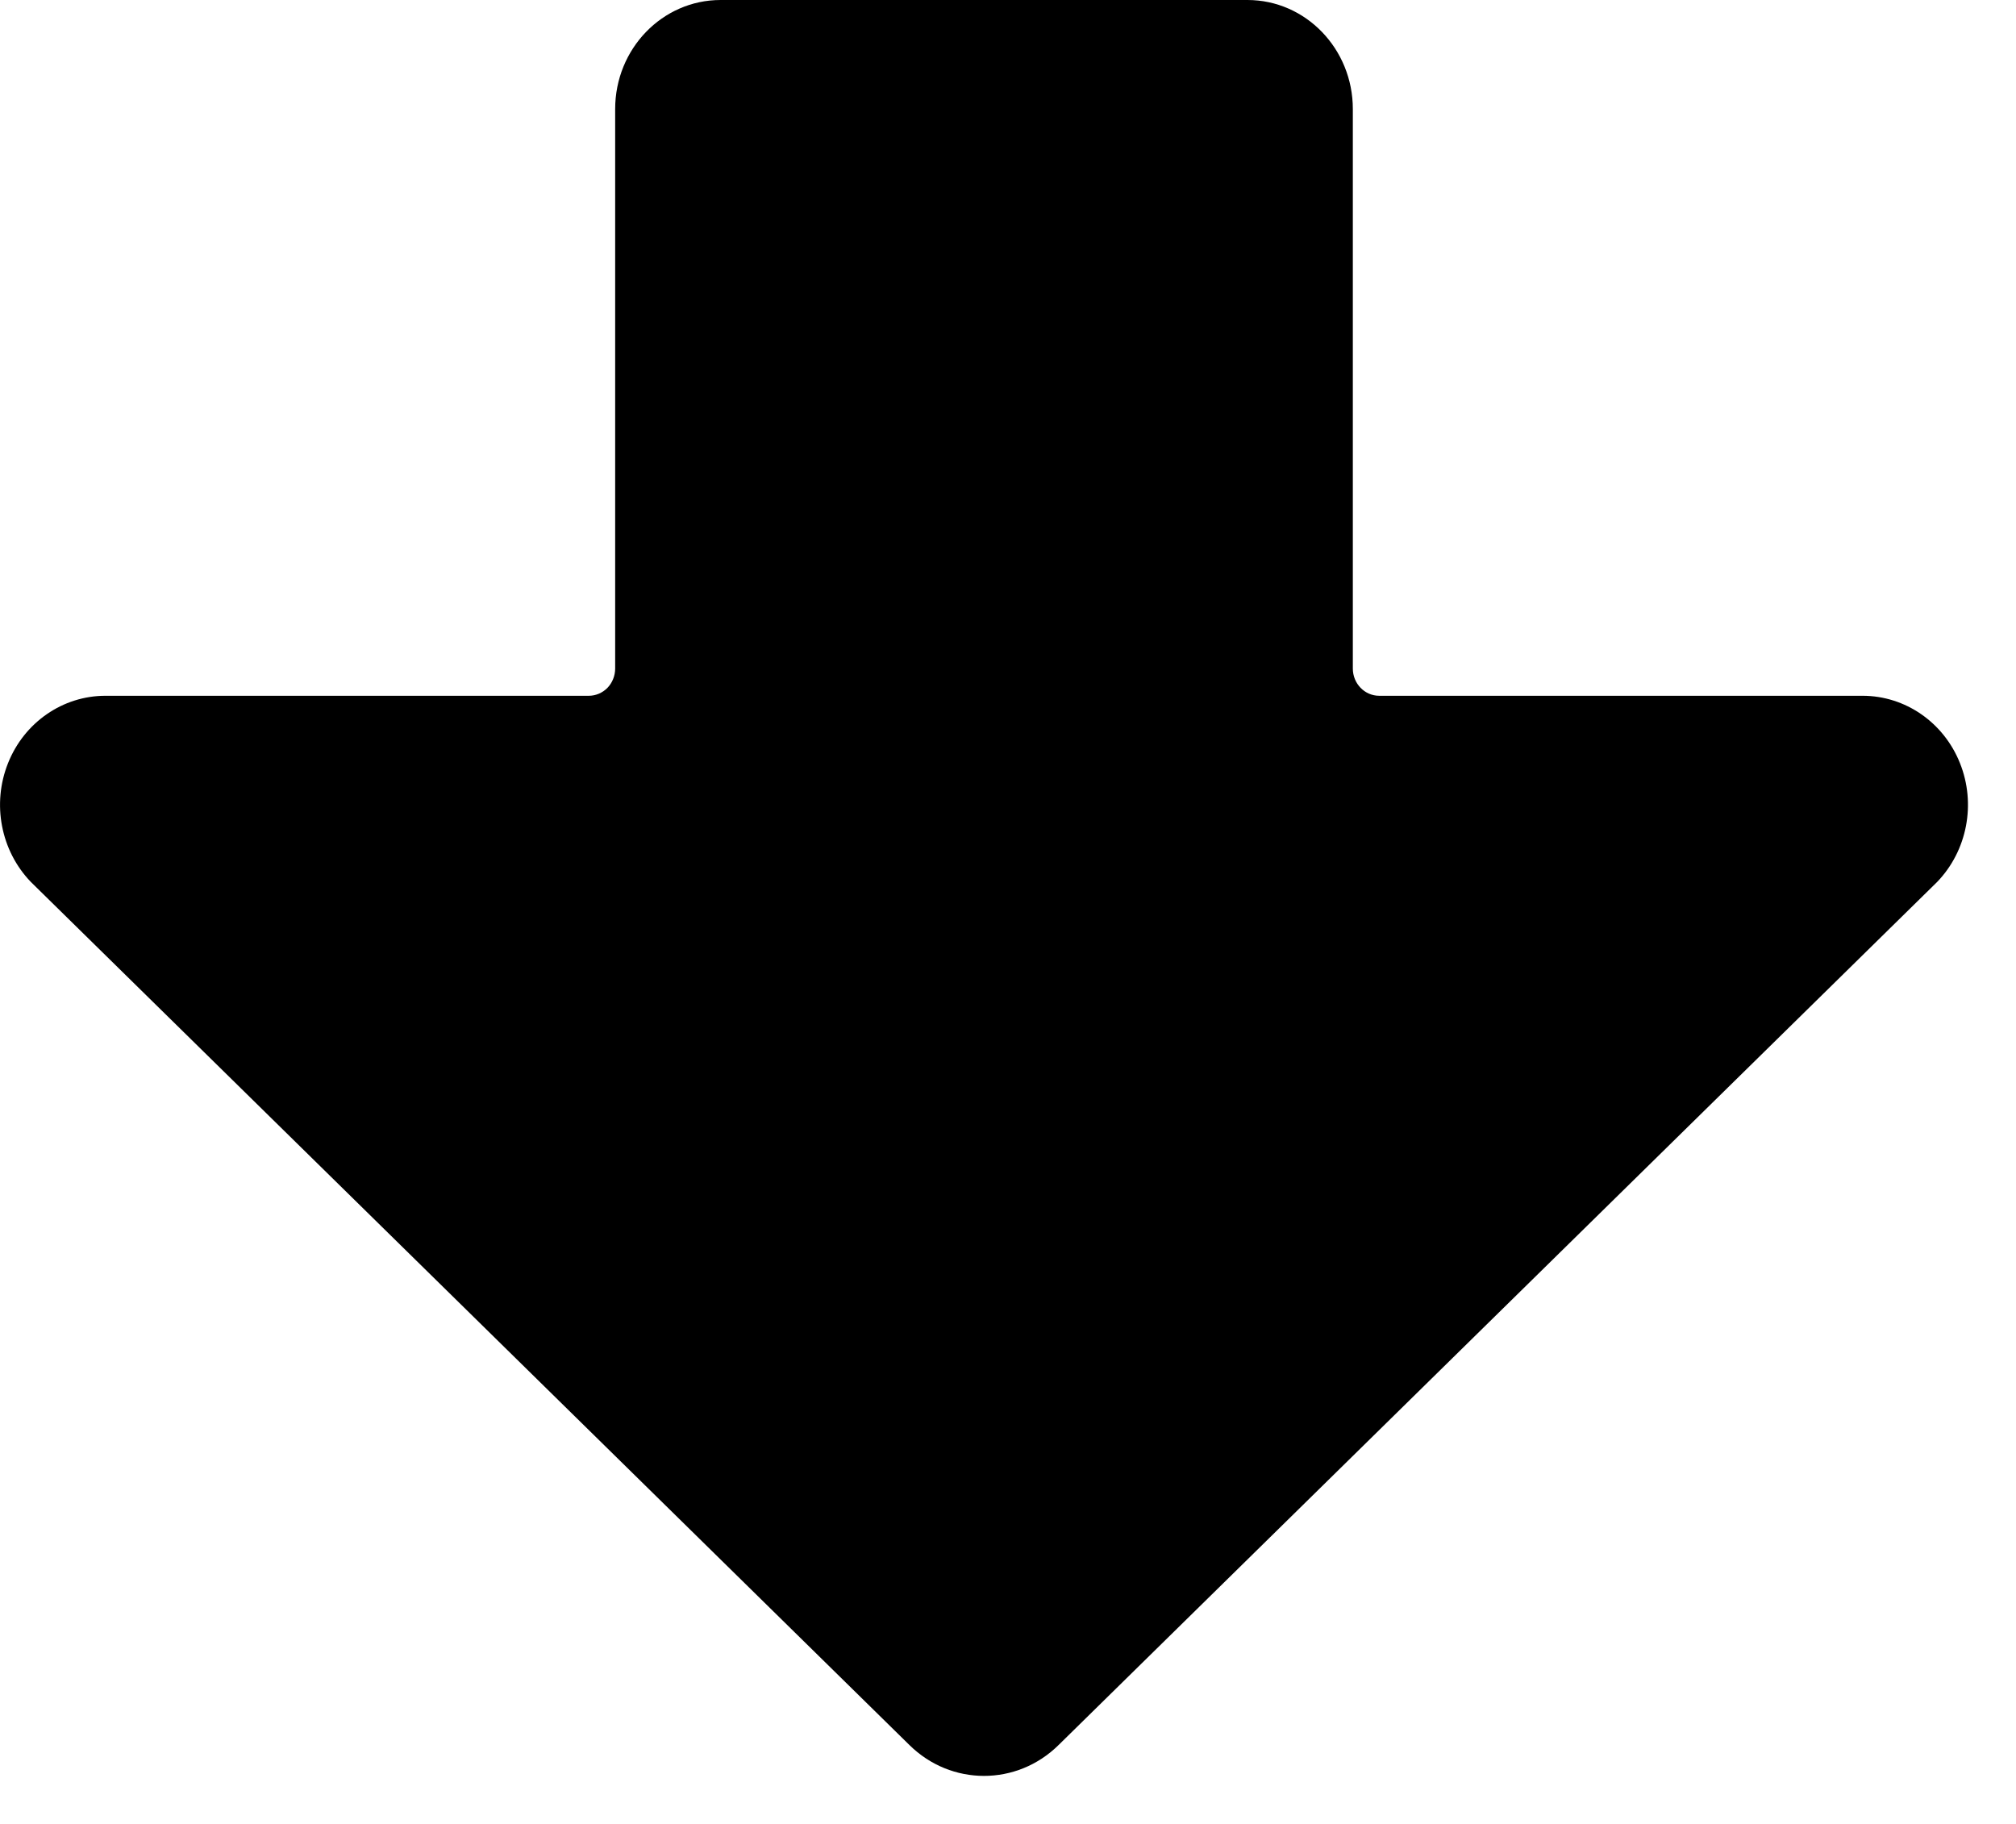
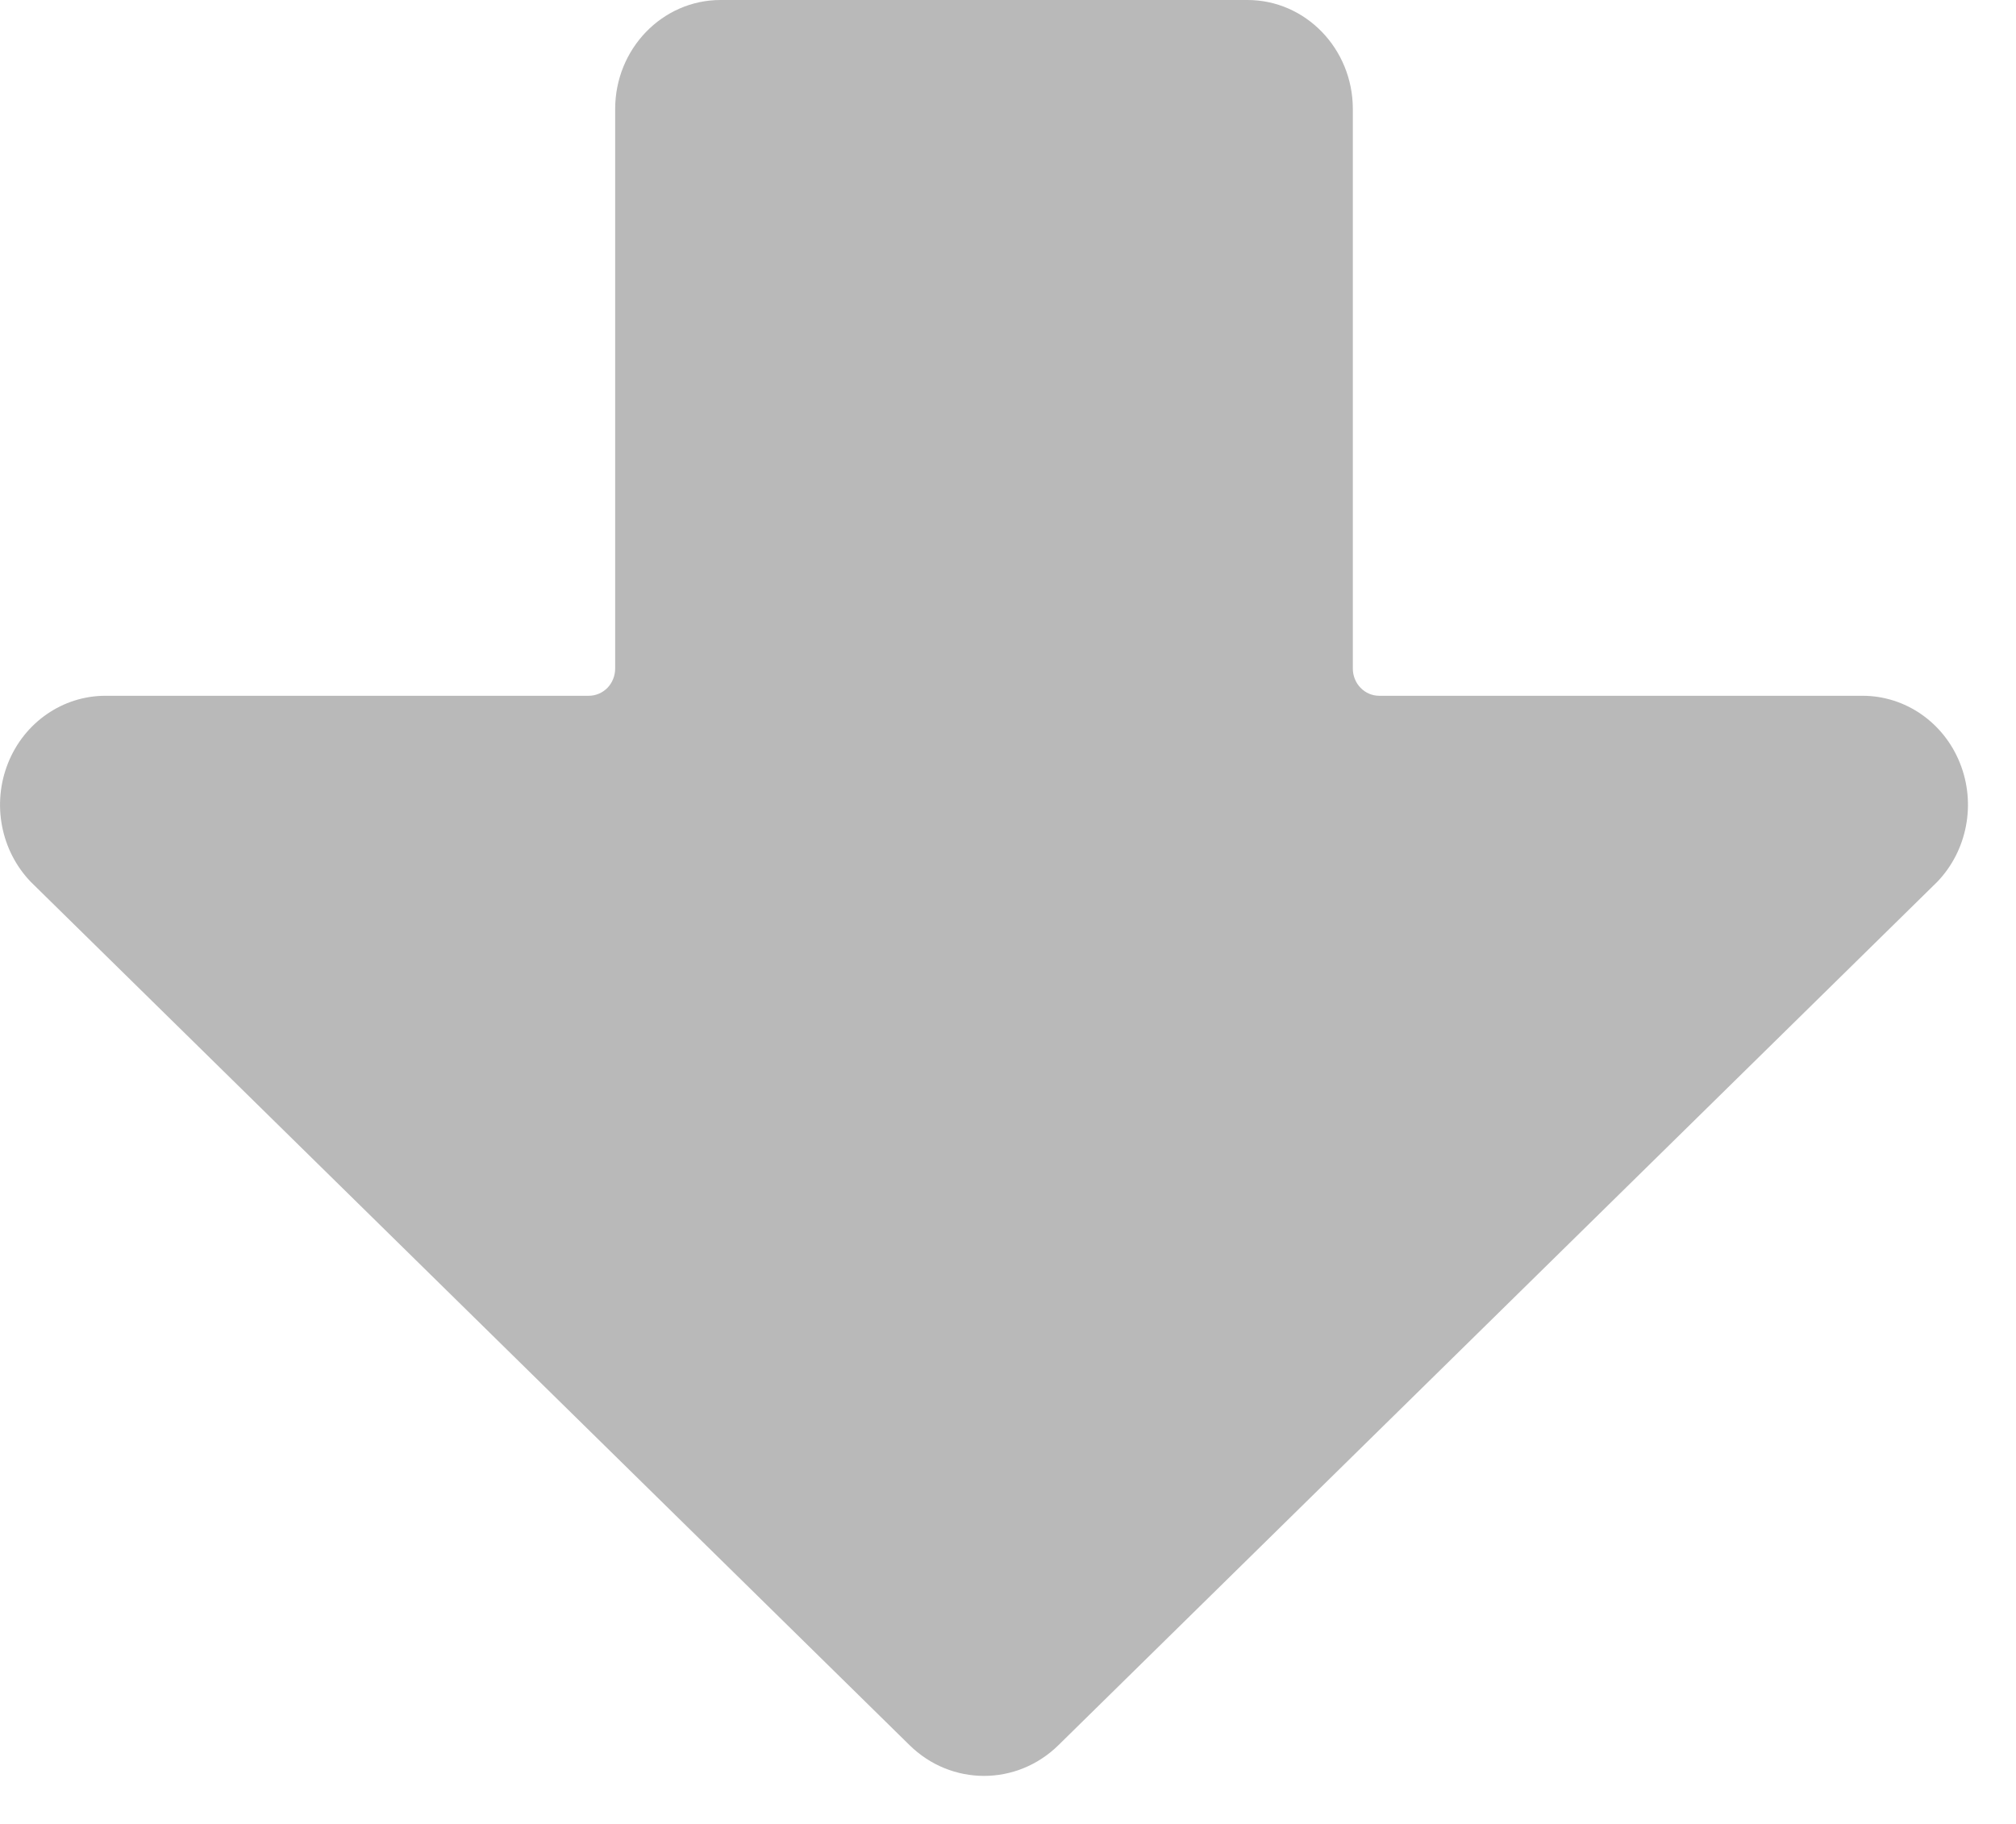
<svg xmlns="http://www.w3.org/2000/svg" width="21px" height="19px" viewBox="0 0 21 19" version="1.1">
  <g id="Page-1" stroke="none" stroke-width="1" fill="none" fill-rule="evenodd">
-     <g id="receive-" transform="translate(10.5, 9) scale(1, -1) translate(-10.5, -9) translate(0, -0.5)" fill="#000000">
+     <g id="receive-" transform="translate(10.5, 9) scale(1, -1) translate(-10.5, -9) translate(0, -0.5)" fill="#B9B9B9">
      <path d="M20.179,9.313 L11.027,0.322 C10.592,-0.107 9.908,-0.107 9.473,0.322 L0.321,9.313 C0.008,9.638 -0.086,10.127 0.084,10.551 C0.253,10.975 0.654,11.252 1.098,11.252 L6.133,11.252 C6.206,11.252 6.276,11.282 6.328,11.335 C6.379,11.388 6.408,11.461 6.408,11.536 L6.408,17.364 C6.408,17.991 6.899,18.5 7.506,18.5 L12.994,18.5 C13.601,18.5 14.092,17.991 14.092,17.364 L14.092,11.536 C14.092,11.379 14.215,11.252 14.367,11.252 L19.402,11.252 C19.846,11.252 20.247,10.975 20.416,10.551 C20.586,10.127 20.492,9.638 20.179,9.313 Z" id="Path" />
    </g>
  </g>
</svg>
